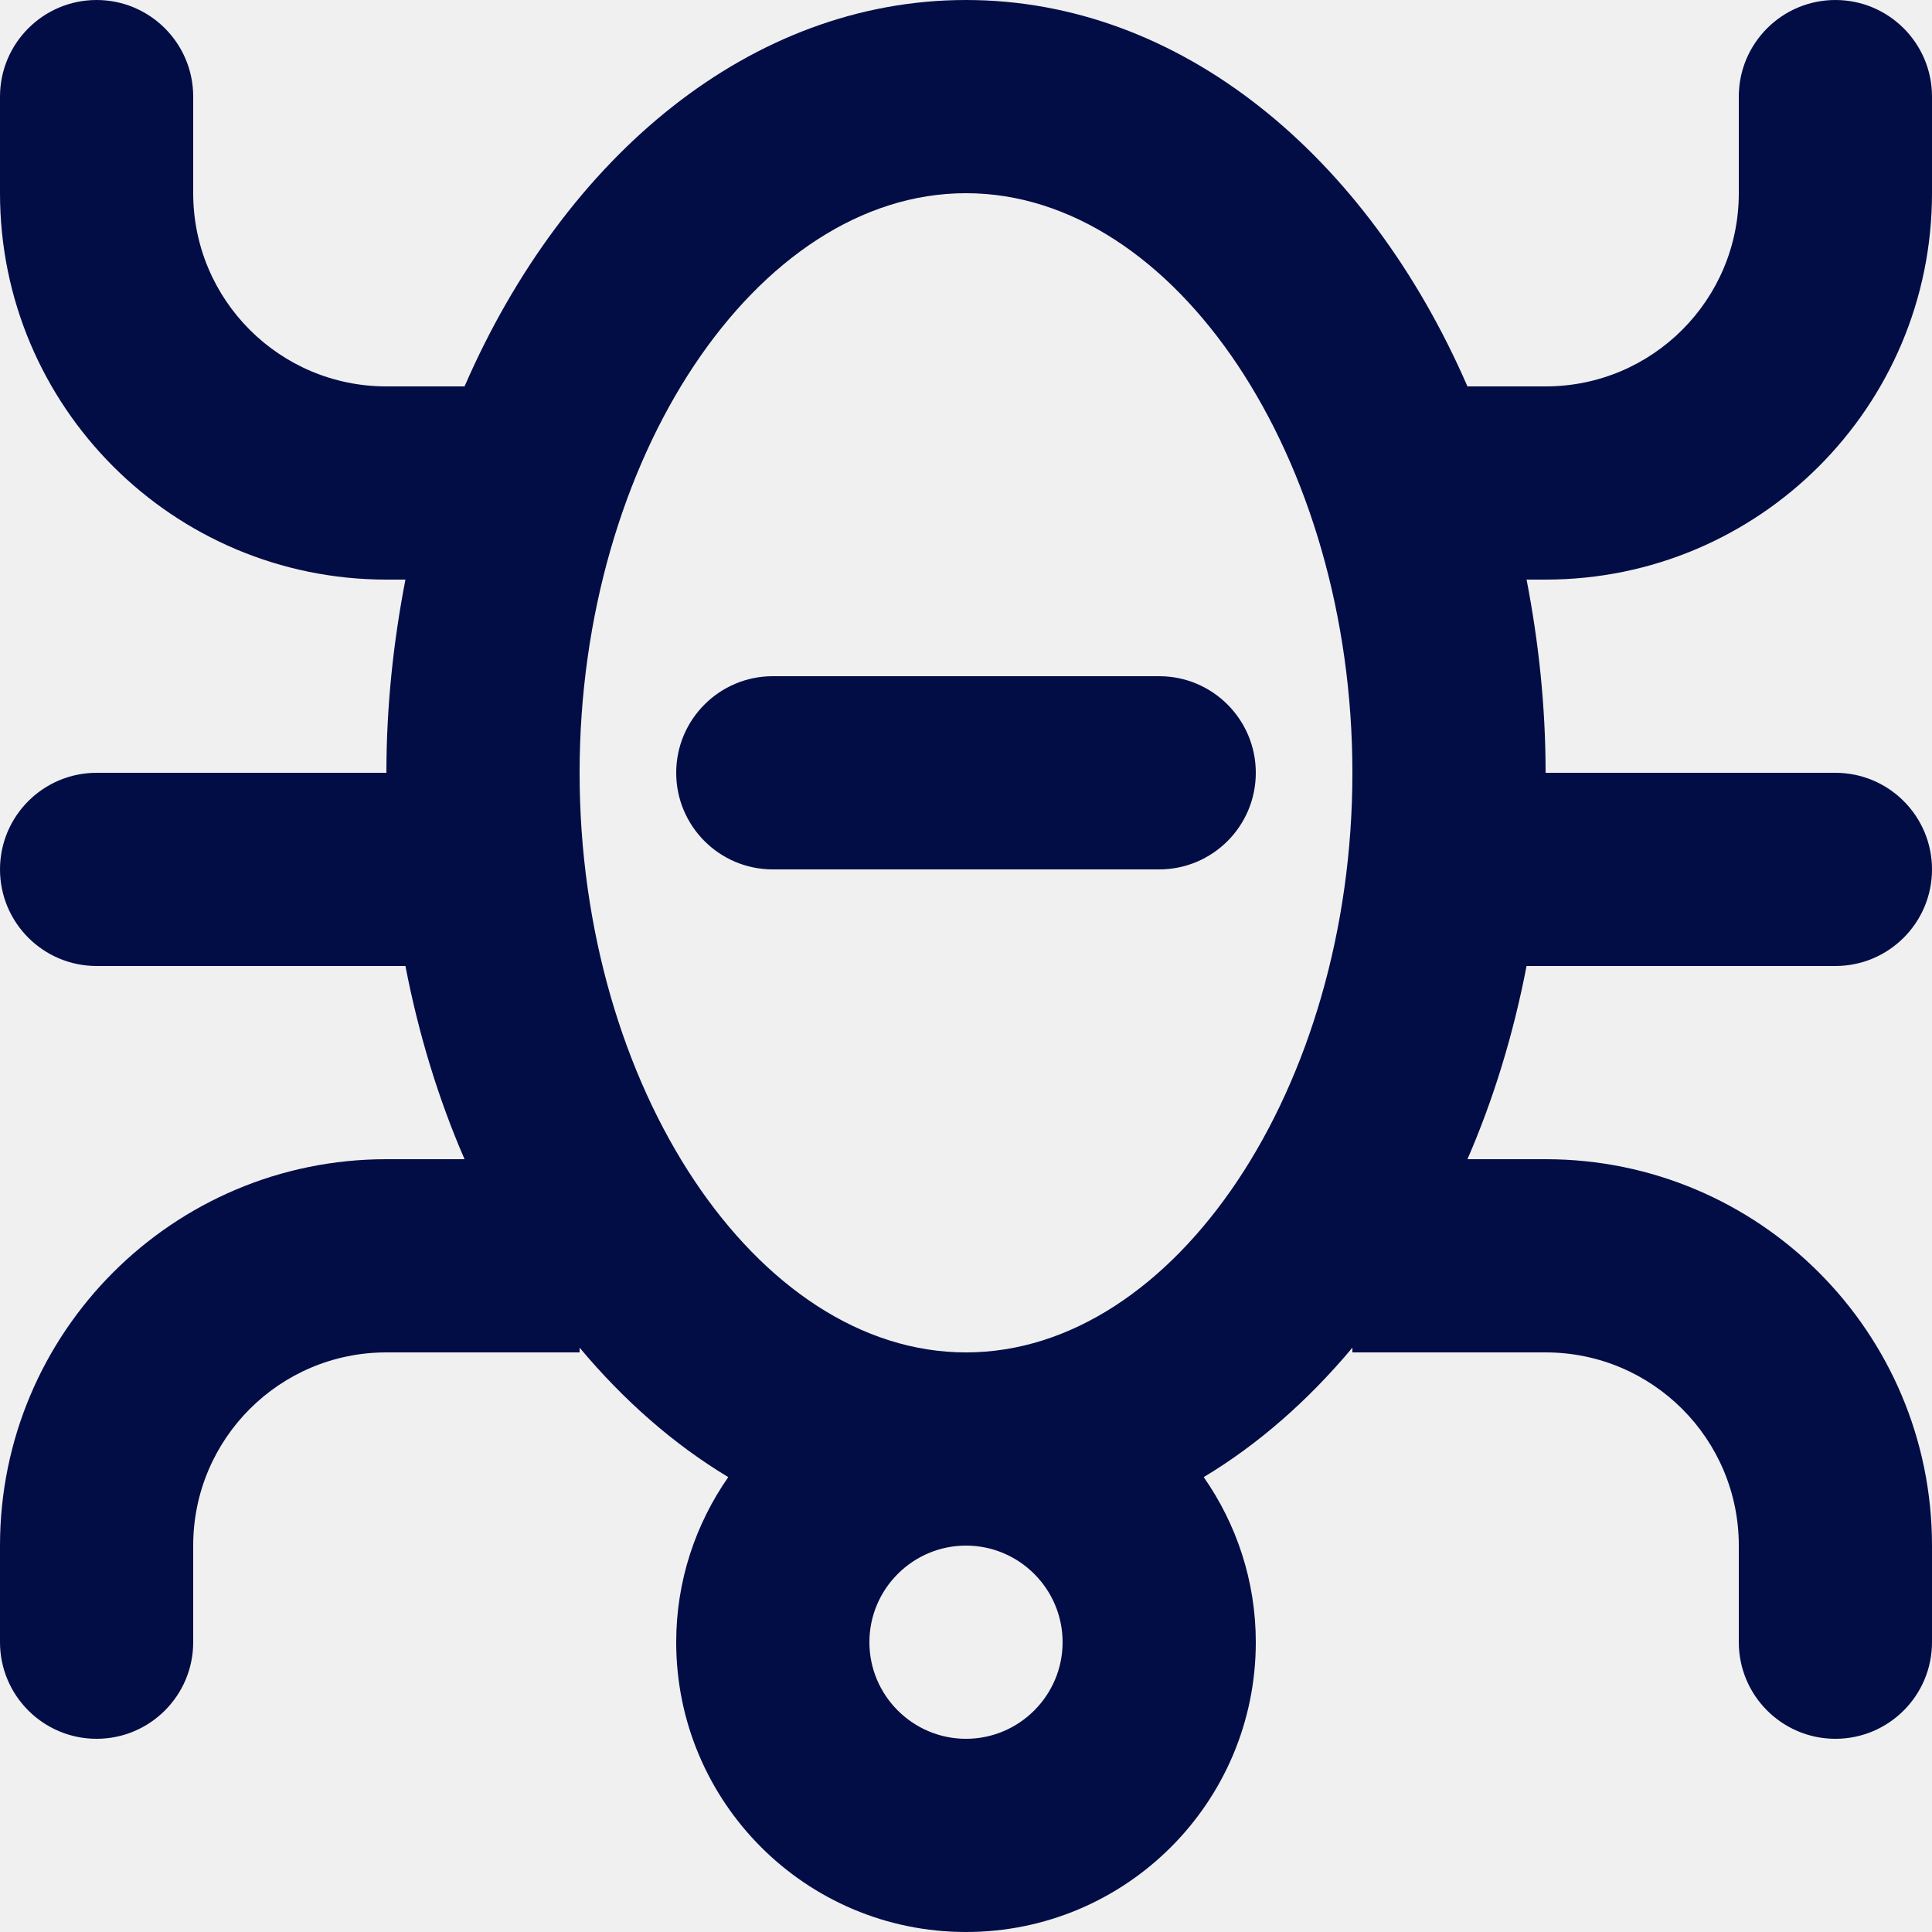
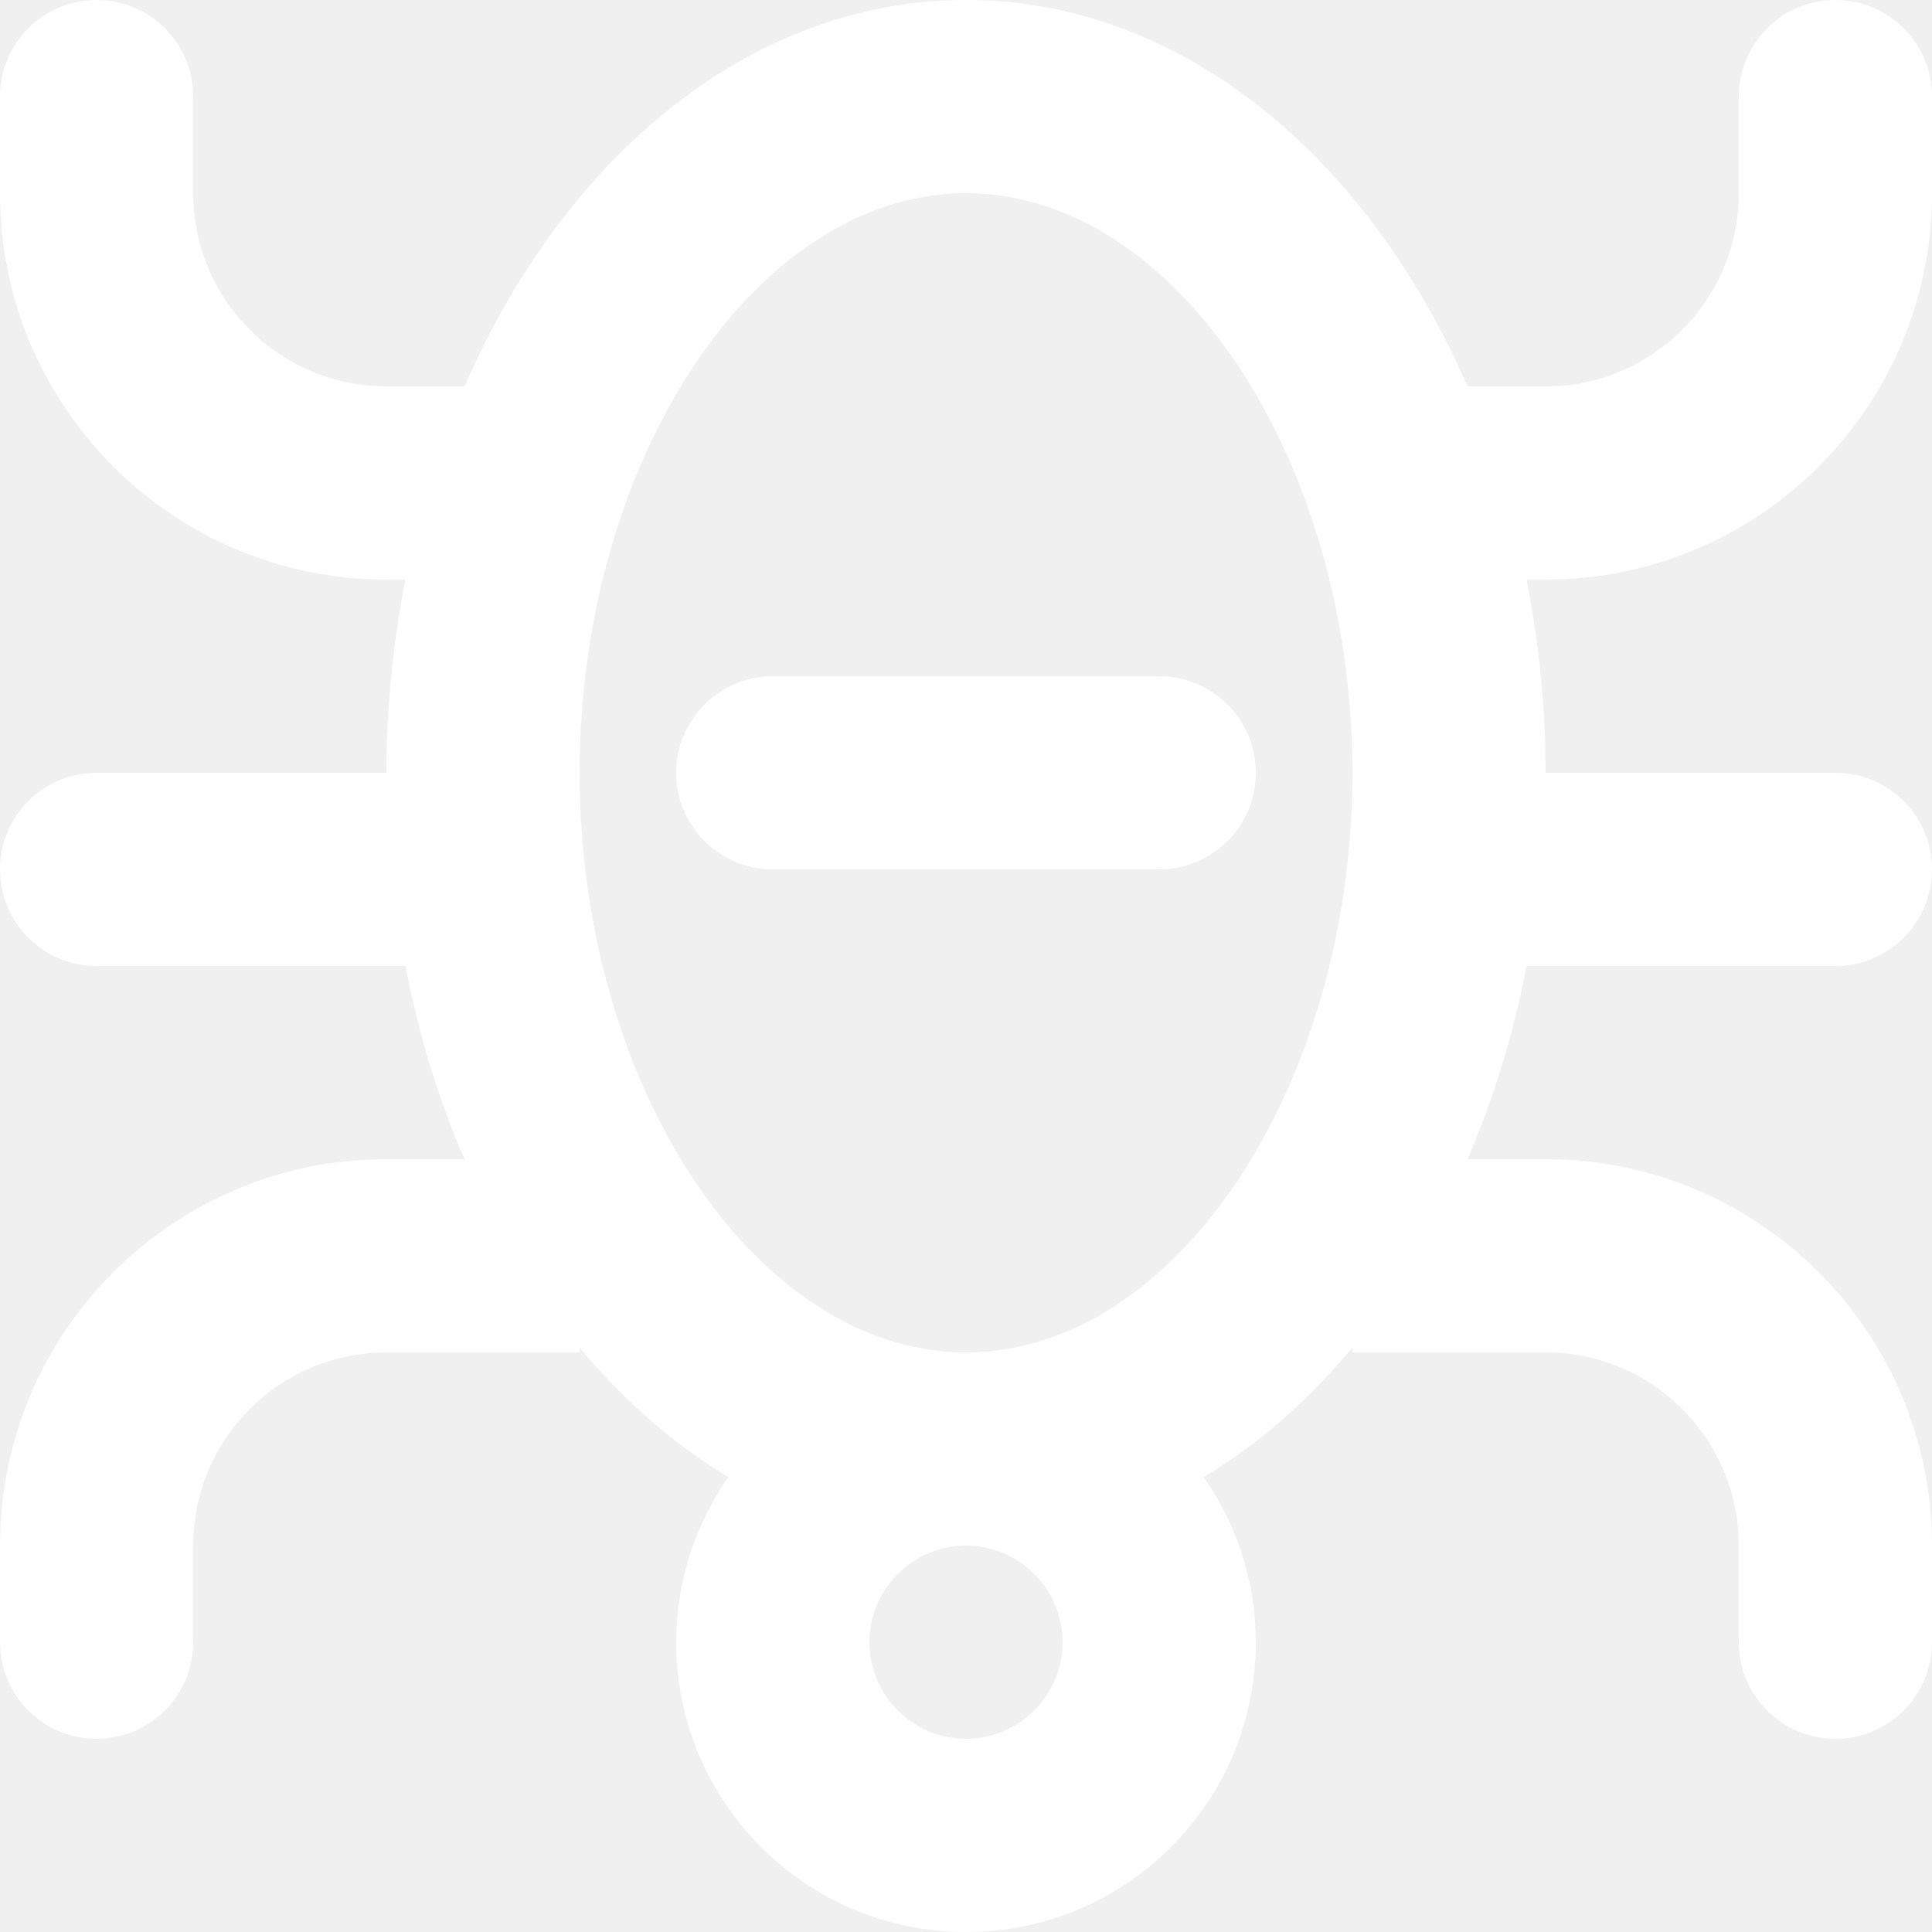
- <svg xmlns="http://www.w3.org/2000/svg" width="800px" height="800px" viewBox="0 0 20 20" version="1.1" fill="#030D45">
+ <svg xmlns="http://www.w3.org/2000/svg" width="800px" height="800px" viewBox="0 0 20 20" version="1.1" fill="#000000">
  <g id="SVGRepo_bgCarrier" stroke-width="0" />
  <g id="SVGRepo_tracerCarrier" stroke-linecap="round" stroke-linejoin="round" />
  <g id="SVGRepo_iconCarrier">
    <defs> </defs>
    <g id="Page-1" stroke="none" stroke-width="1" fill="none" fill-rule="evenodd">
-       <g id="Dribbble-Light-Preview" transform="translate(-60, -4519)" fill="#030D45">
+       <g id="Dribbble-Light-Preview" transform="translate(-60, -4519)" fill="#FFFFFF">
        <g id="icons" transform="translate(56, 160)">
          <path d="M13,4368 L12,4368 C11.448,4368 11,4367.552 11,4367 C11,4366.448 11.448,4366 12,4366 L13,4366 L15,4366 L16,4366 C16.552,4366 17,4366.448 17,4367 C17,4367.552 16.552,4368 16,4368 L15,4368 L13,4368 Z M14,4373 C11.832,4373 10,4370.252 10,4367 C10,4363.748 11.832,4361 14,4361 C16.168,4361 18,4363.748 18,4367 C18,4370.252 16.168,4373 14,4373 L14,4373 Z M14,4377 C13.449,4377 13,4376.551 13,4376 C13,4375.449 13.449,4375 14,4375 C14.551,4375 15,4375.449 15,4376 C15,4376.551 14.551,4377 14,4377 L14,4377 Z M24,4361 L24,4360 C24,4359.448 23.552,4359 23,4359 C22.448,4359 22,4359.448 22,4360 L22,4361 C22,4362.105 21.105,4363 20,4363 L19.191,4363 C18.153,4360.611 16.22,4359 14,4359 C11.78,4359 9.847,4360.611 8.809,4363 L8,4363 C6.895,4363 6,4362.105 6,4361 L6,4360 C6,4359.448 5.552,4359 5,4359 C4.448,4359 4,4359.448 4,4360 L4,4361 C4,4363.209 5.791,4365 8,4365 L8.197,4365 C8.073,4365.64 8,4366.308 8,4367 L5,4367 C4.448,4367 4,4367.448 4,4368 C4,4368.552 4.448,4369 5,4369 L8.197,4369 C8.334,4369.71 8.54,4370.381 8.809,4371 L8,4371 C5.791,4371 4,4372.791 4,4375 L4,4376 C4,4376.552 4.448,4377 5,4377 C5.552,4377 6,4376.552 6,4376 L6,4375 C6,4373.895 6.895,4373 8,4373 L10,4373 L10,4372.951 C10.456,4373.496 10.973,4373.951 11.539,4374.291 C11.201,4374.776 11,4375.364 11,4376 C11,4377.657 12.343,4379 14,4379 C15.657,4379 17,4377.657 17,4376 C17,4375.364 16.799,4374.776 16.461,4374.291 C17.027,4373.951 17.544,4373.496 18,4372.951 L18,4373 L20,4373 C21.105,4373 22,4373.895 22,4375 L22,4376 C22,4376.552 22.448,4377 23,4377 C23.552,4377 24,4376.552 24,4376 L24,4375 C24,4372.791 22.209,4371 20,4371 L19.191,4371 C19.46,4370.381 19.666,4369.71 19.803,4369 L23,4369 C23.552,4369 24,4368.552 24,4368 C24,4367.448 23.552,4367 23,4367 L20,4367 C20,4366.308 19.927,4365.64 19.803,4365 L20,4365 C22.209,4365 24,4363.209 24,4361 L24,4361 Z" id="bug_minus-[#830]"> </path>
        </g>
      </g>
    </g>
  </g>
</svg>
